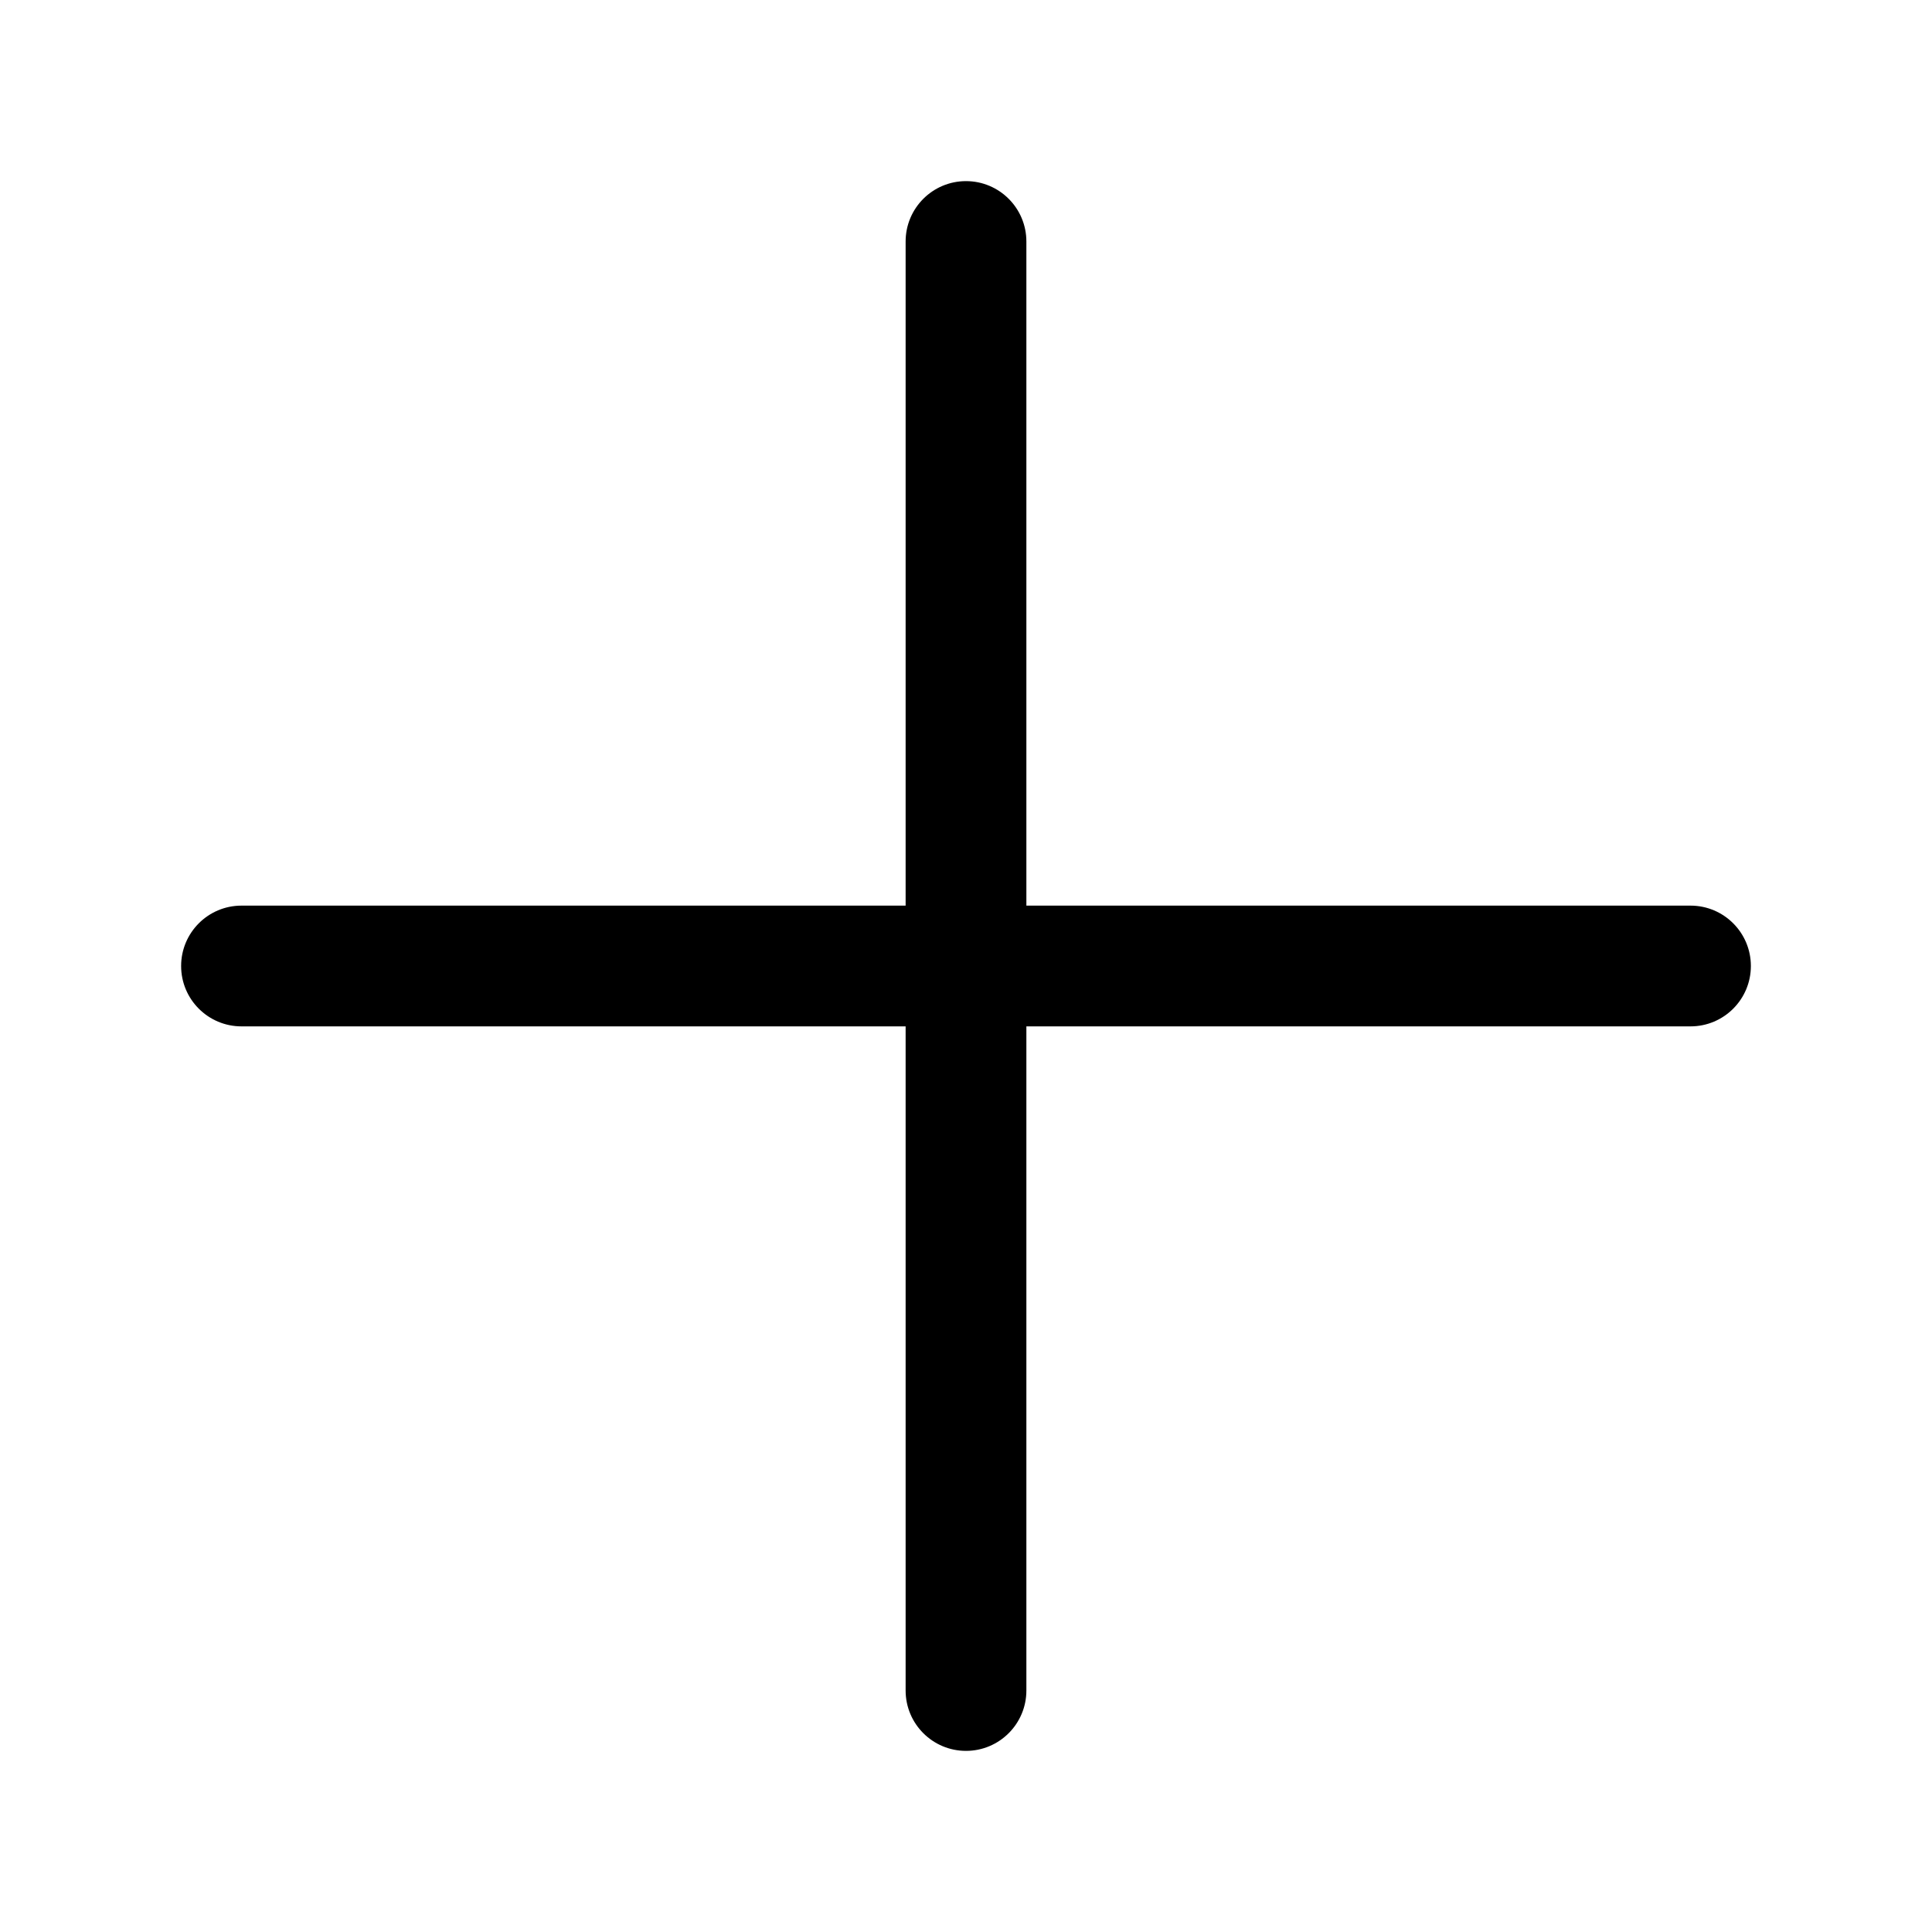
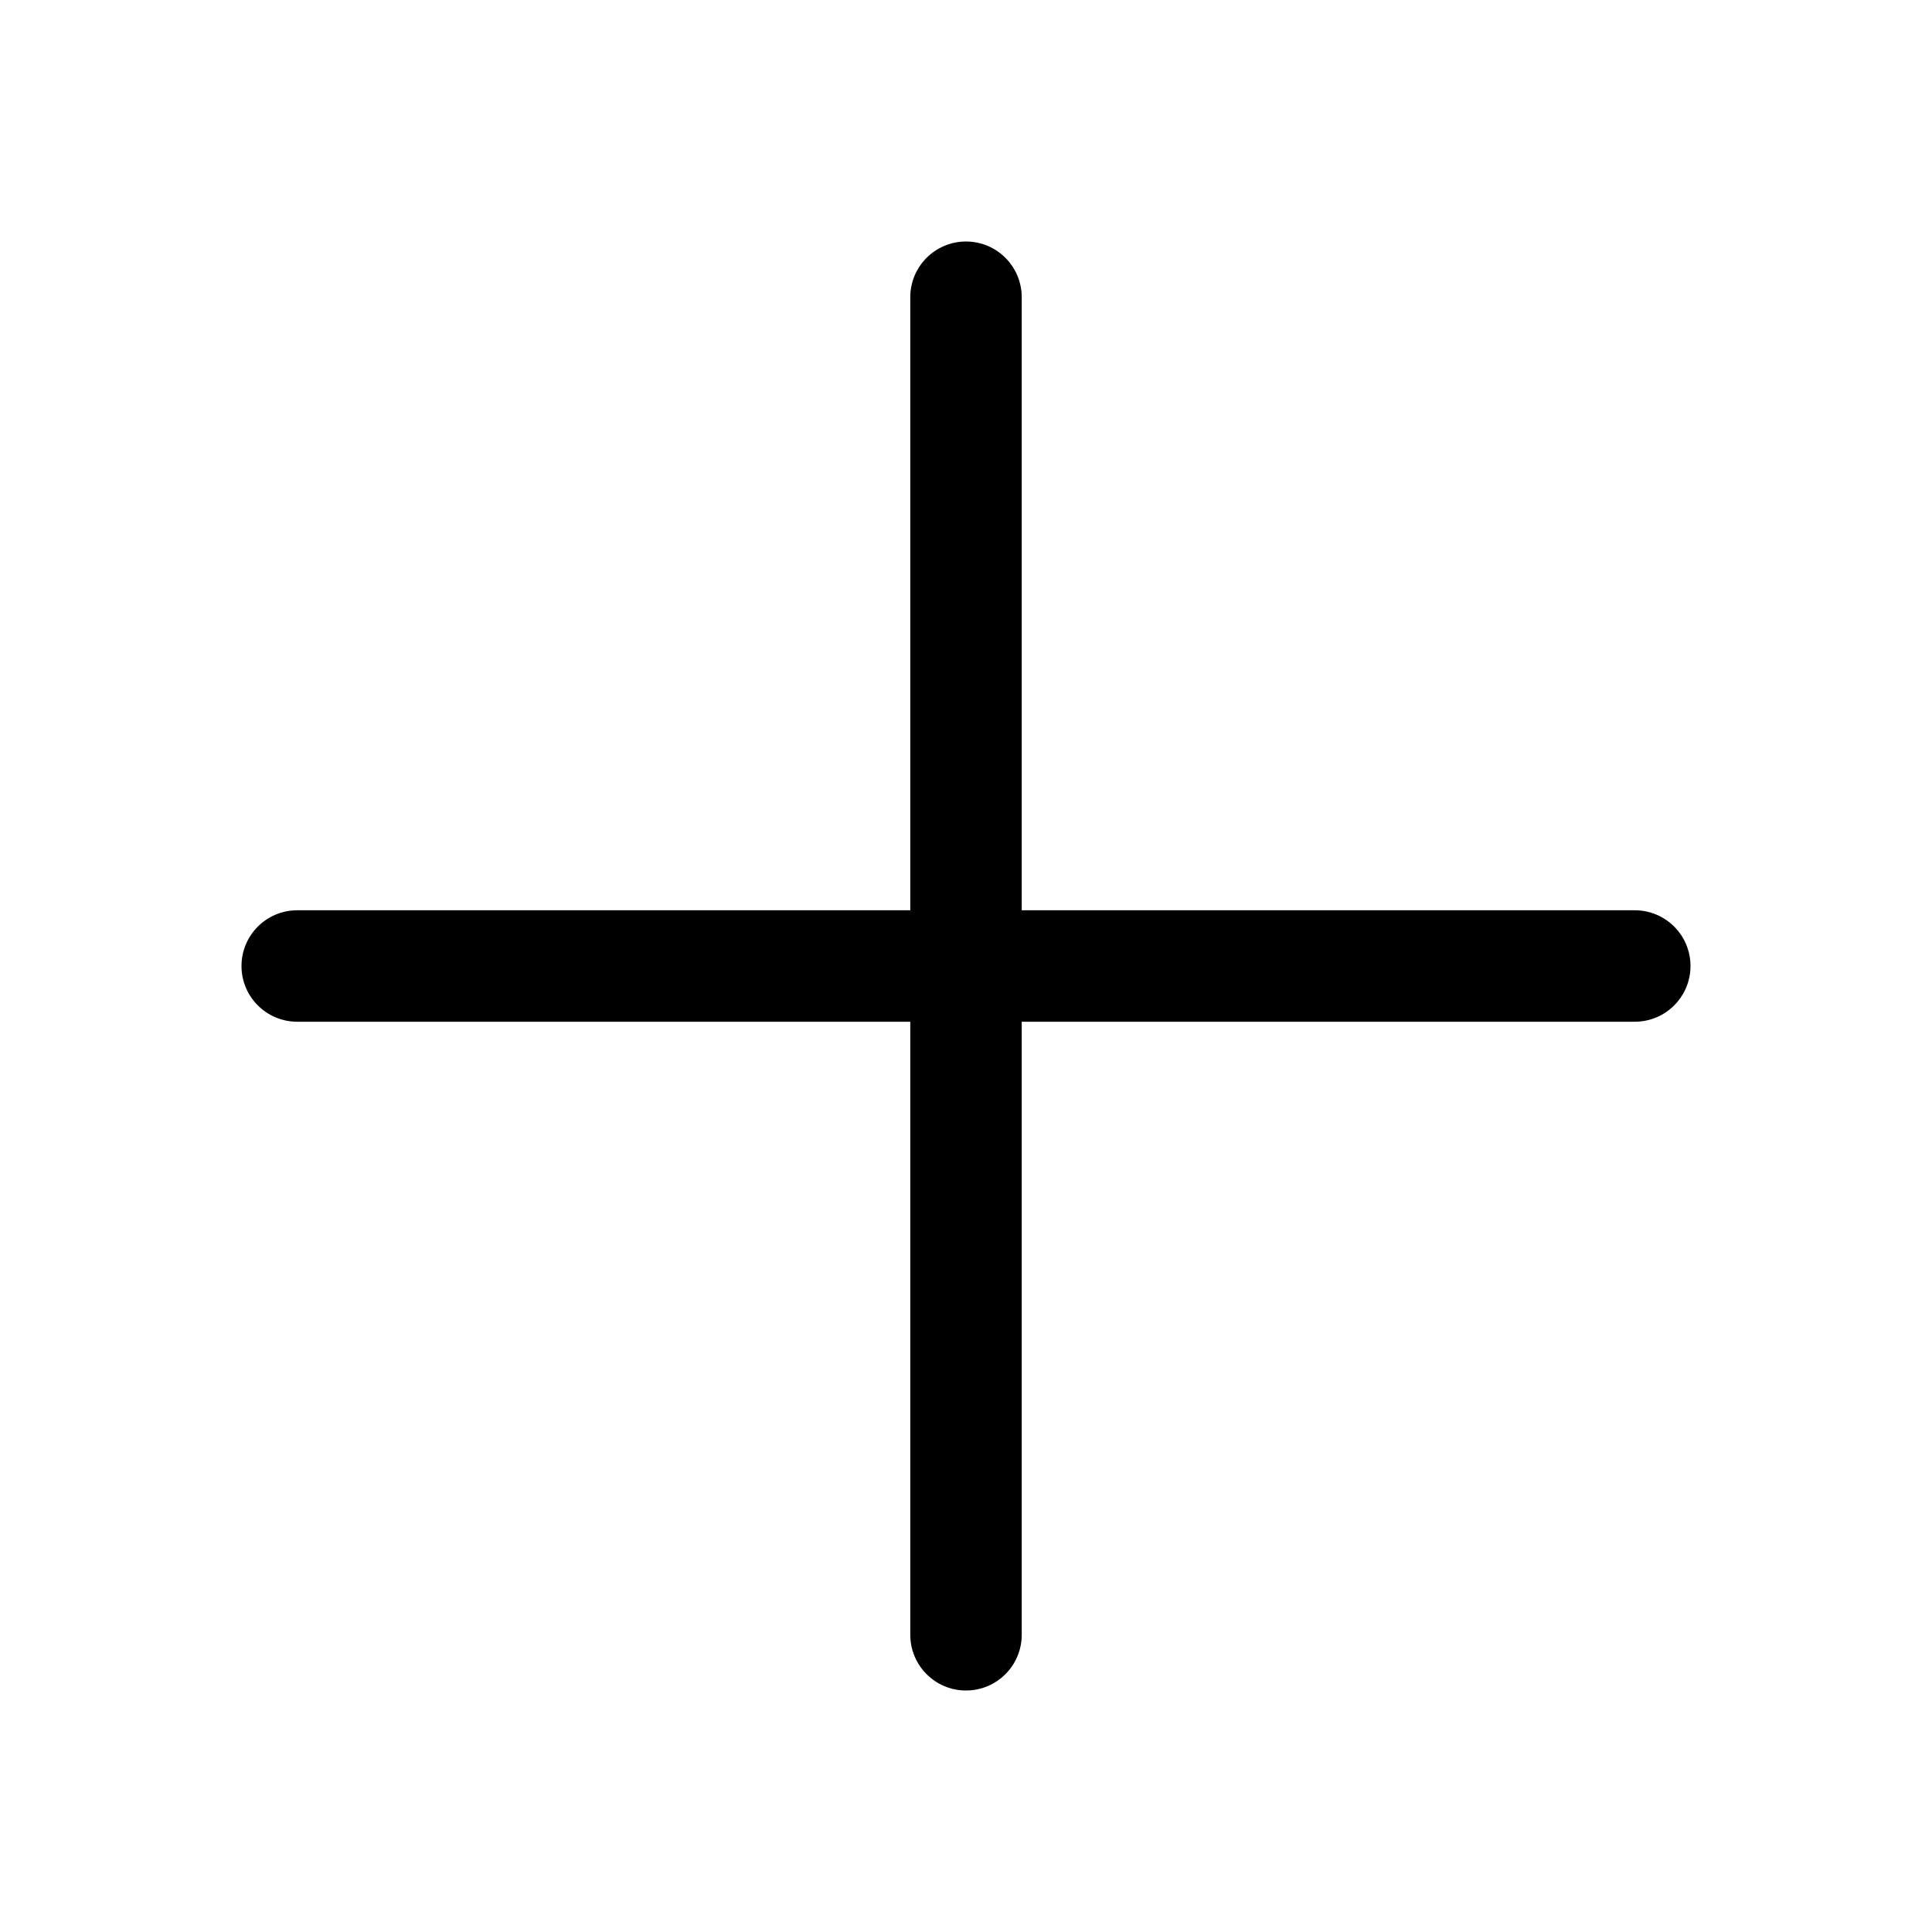
- <svg xmlns="http://www.w3.org/2000/svg" class="icon" viewBox="0 0 1024 1024" fill="currentColor">
-   <path d="M512 96a32 32 0 0 0-32 32v352H128a32 32 0 0 0 0 64h352v352a32 32 0 0 0 64 0V544h352a32 32 0 0 0 0-64H544V128a32 32 0 0 0-32-32" />
+ <svg xmlns="http://www.w3.org/2000/svg" fill="currentColor" class="icon" viewBox="0 0 1024 1024">
+   <path d="M512 128A29.538 29.538 0 0 0 482.462 157.538V482.462H157.538A29.538 29.538 0 0 0 157.538 541.538H482.462V866.462A29.538 29.538 0 0 0 541.538 866.462V541.538H866.462A29.538 29.538 0 0 0 866.462 482.462H541.538V157.538A29.538 29.538 0 0 0 512 128" />
</svg>
